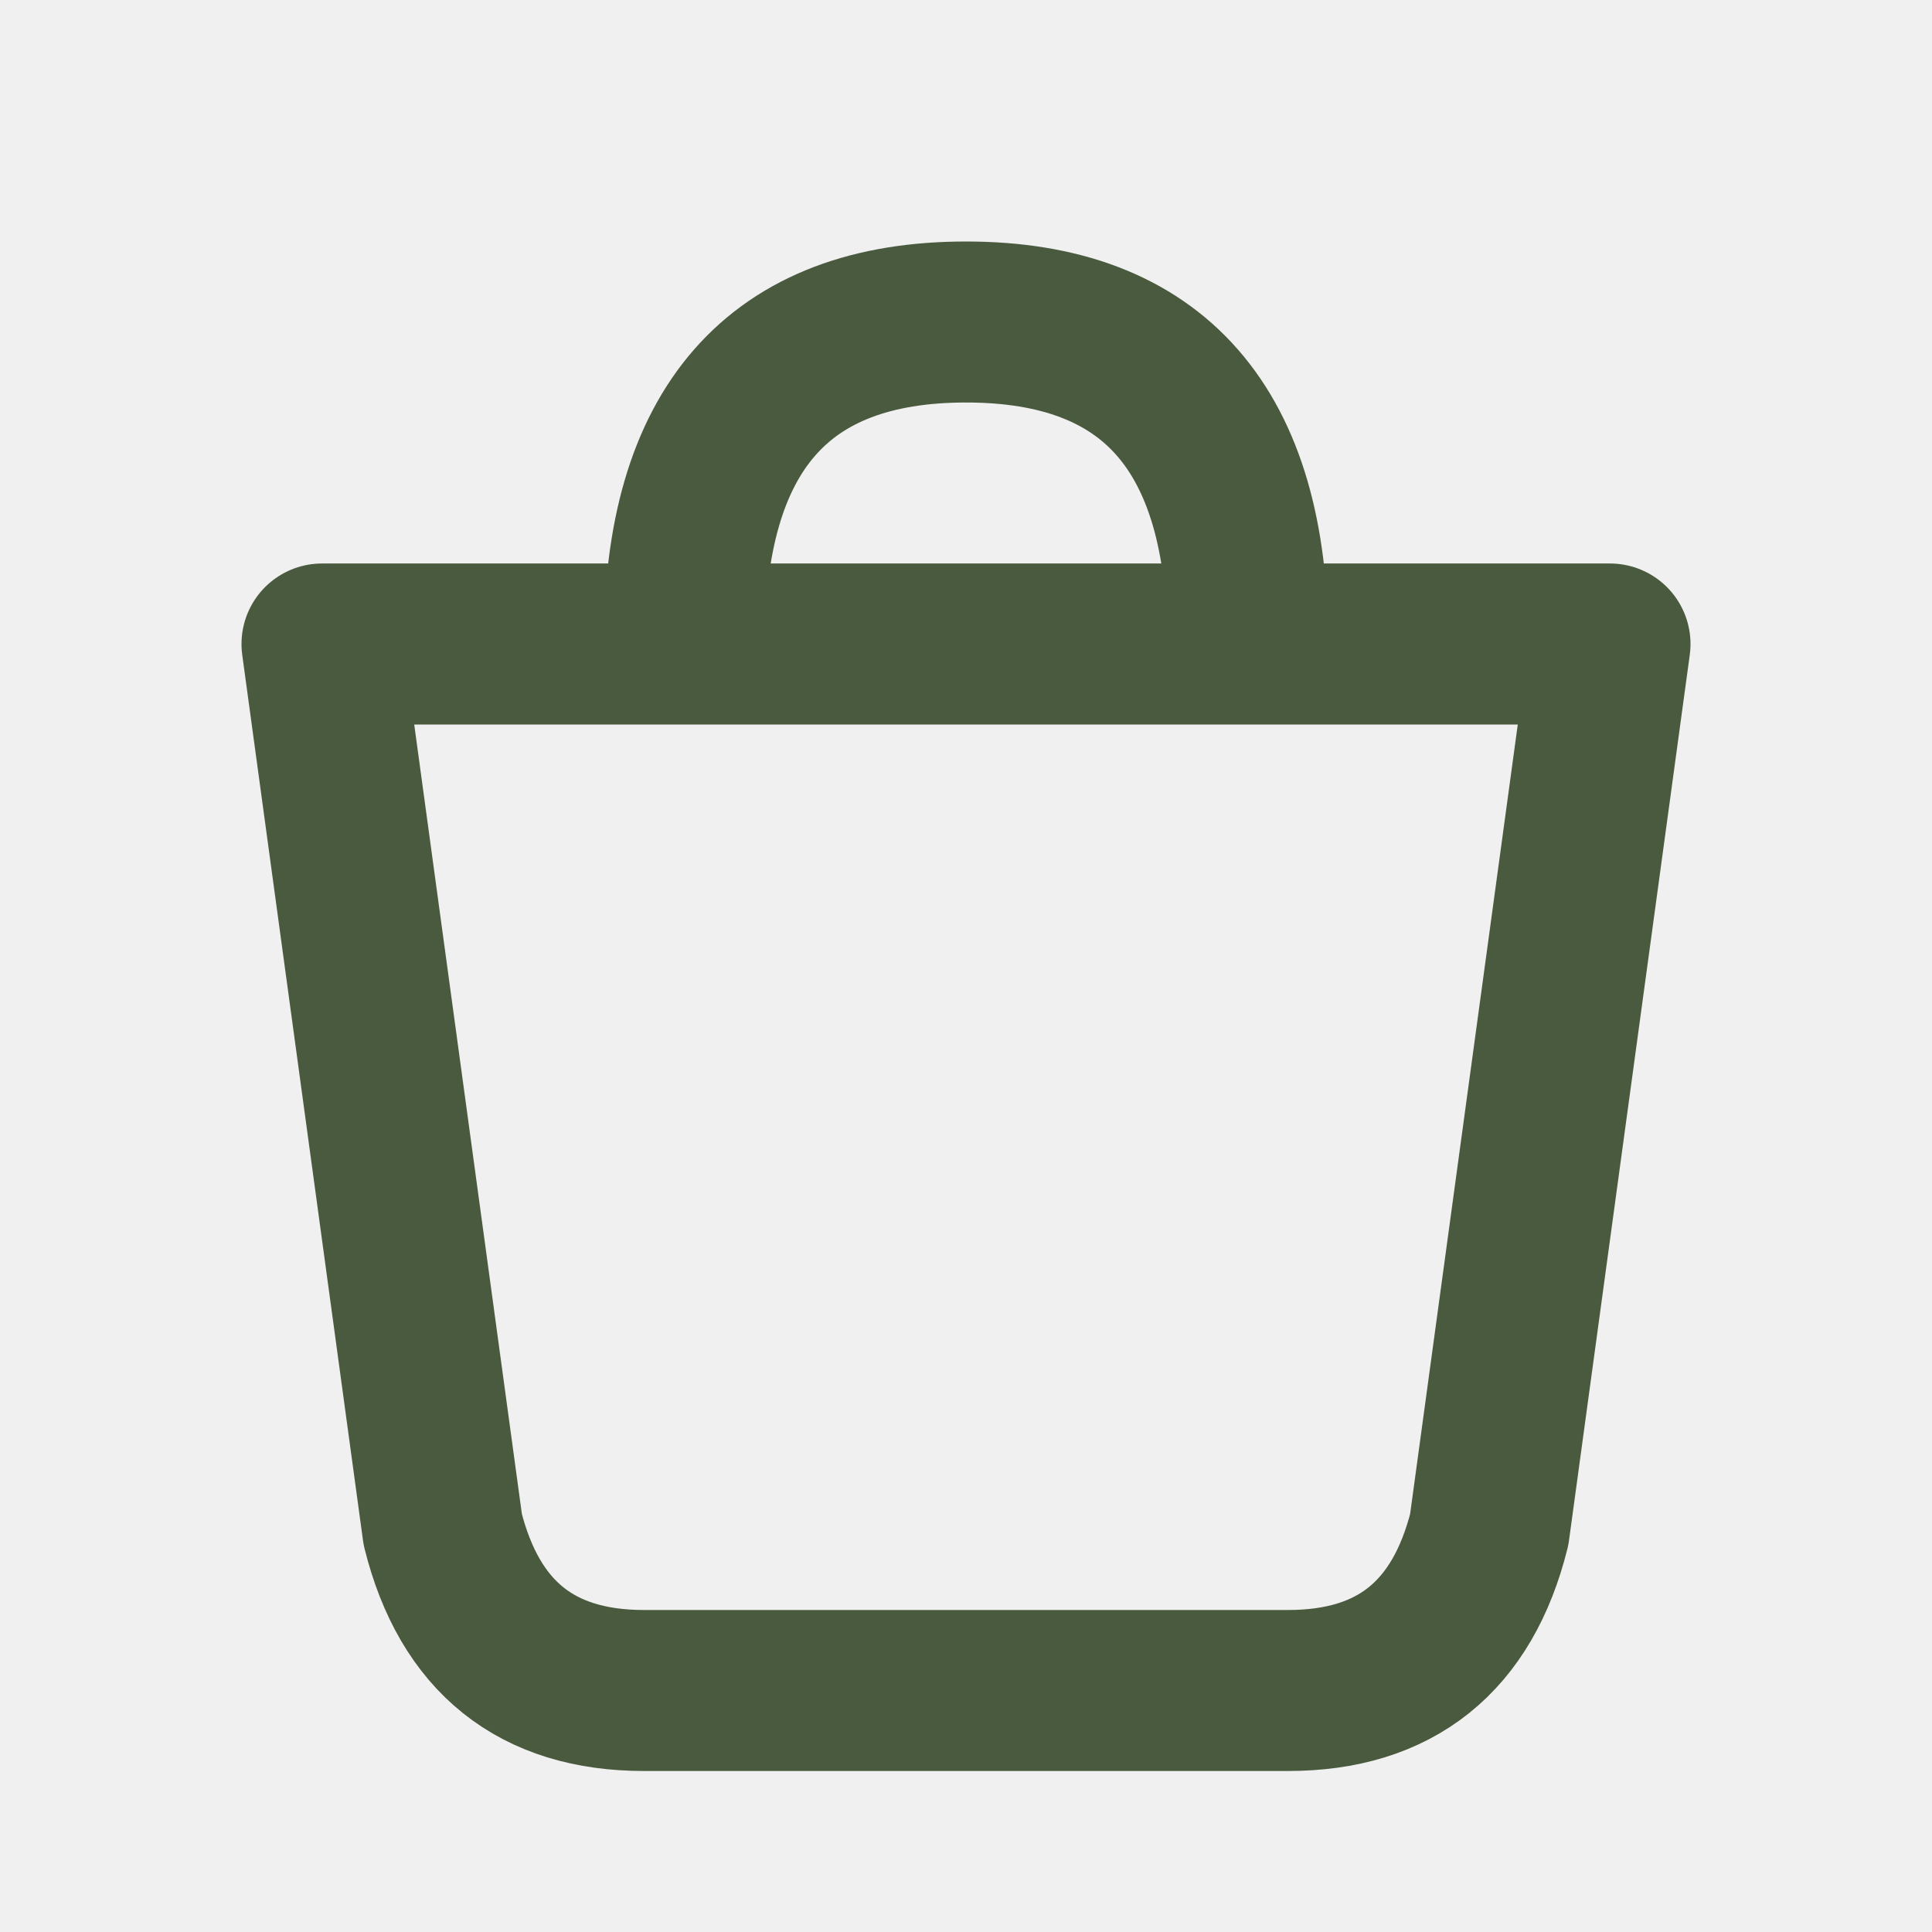
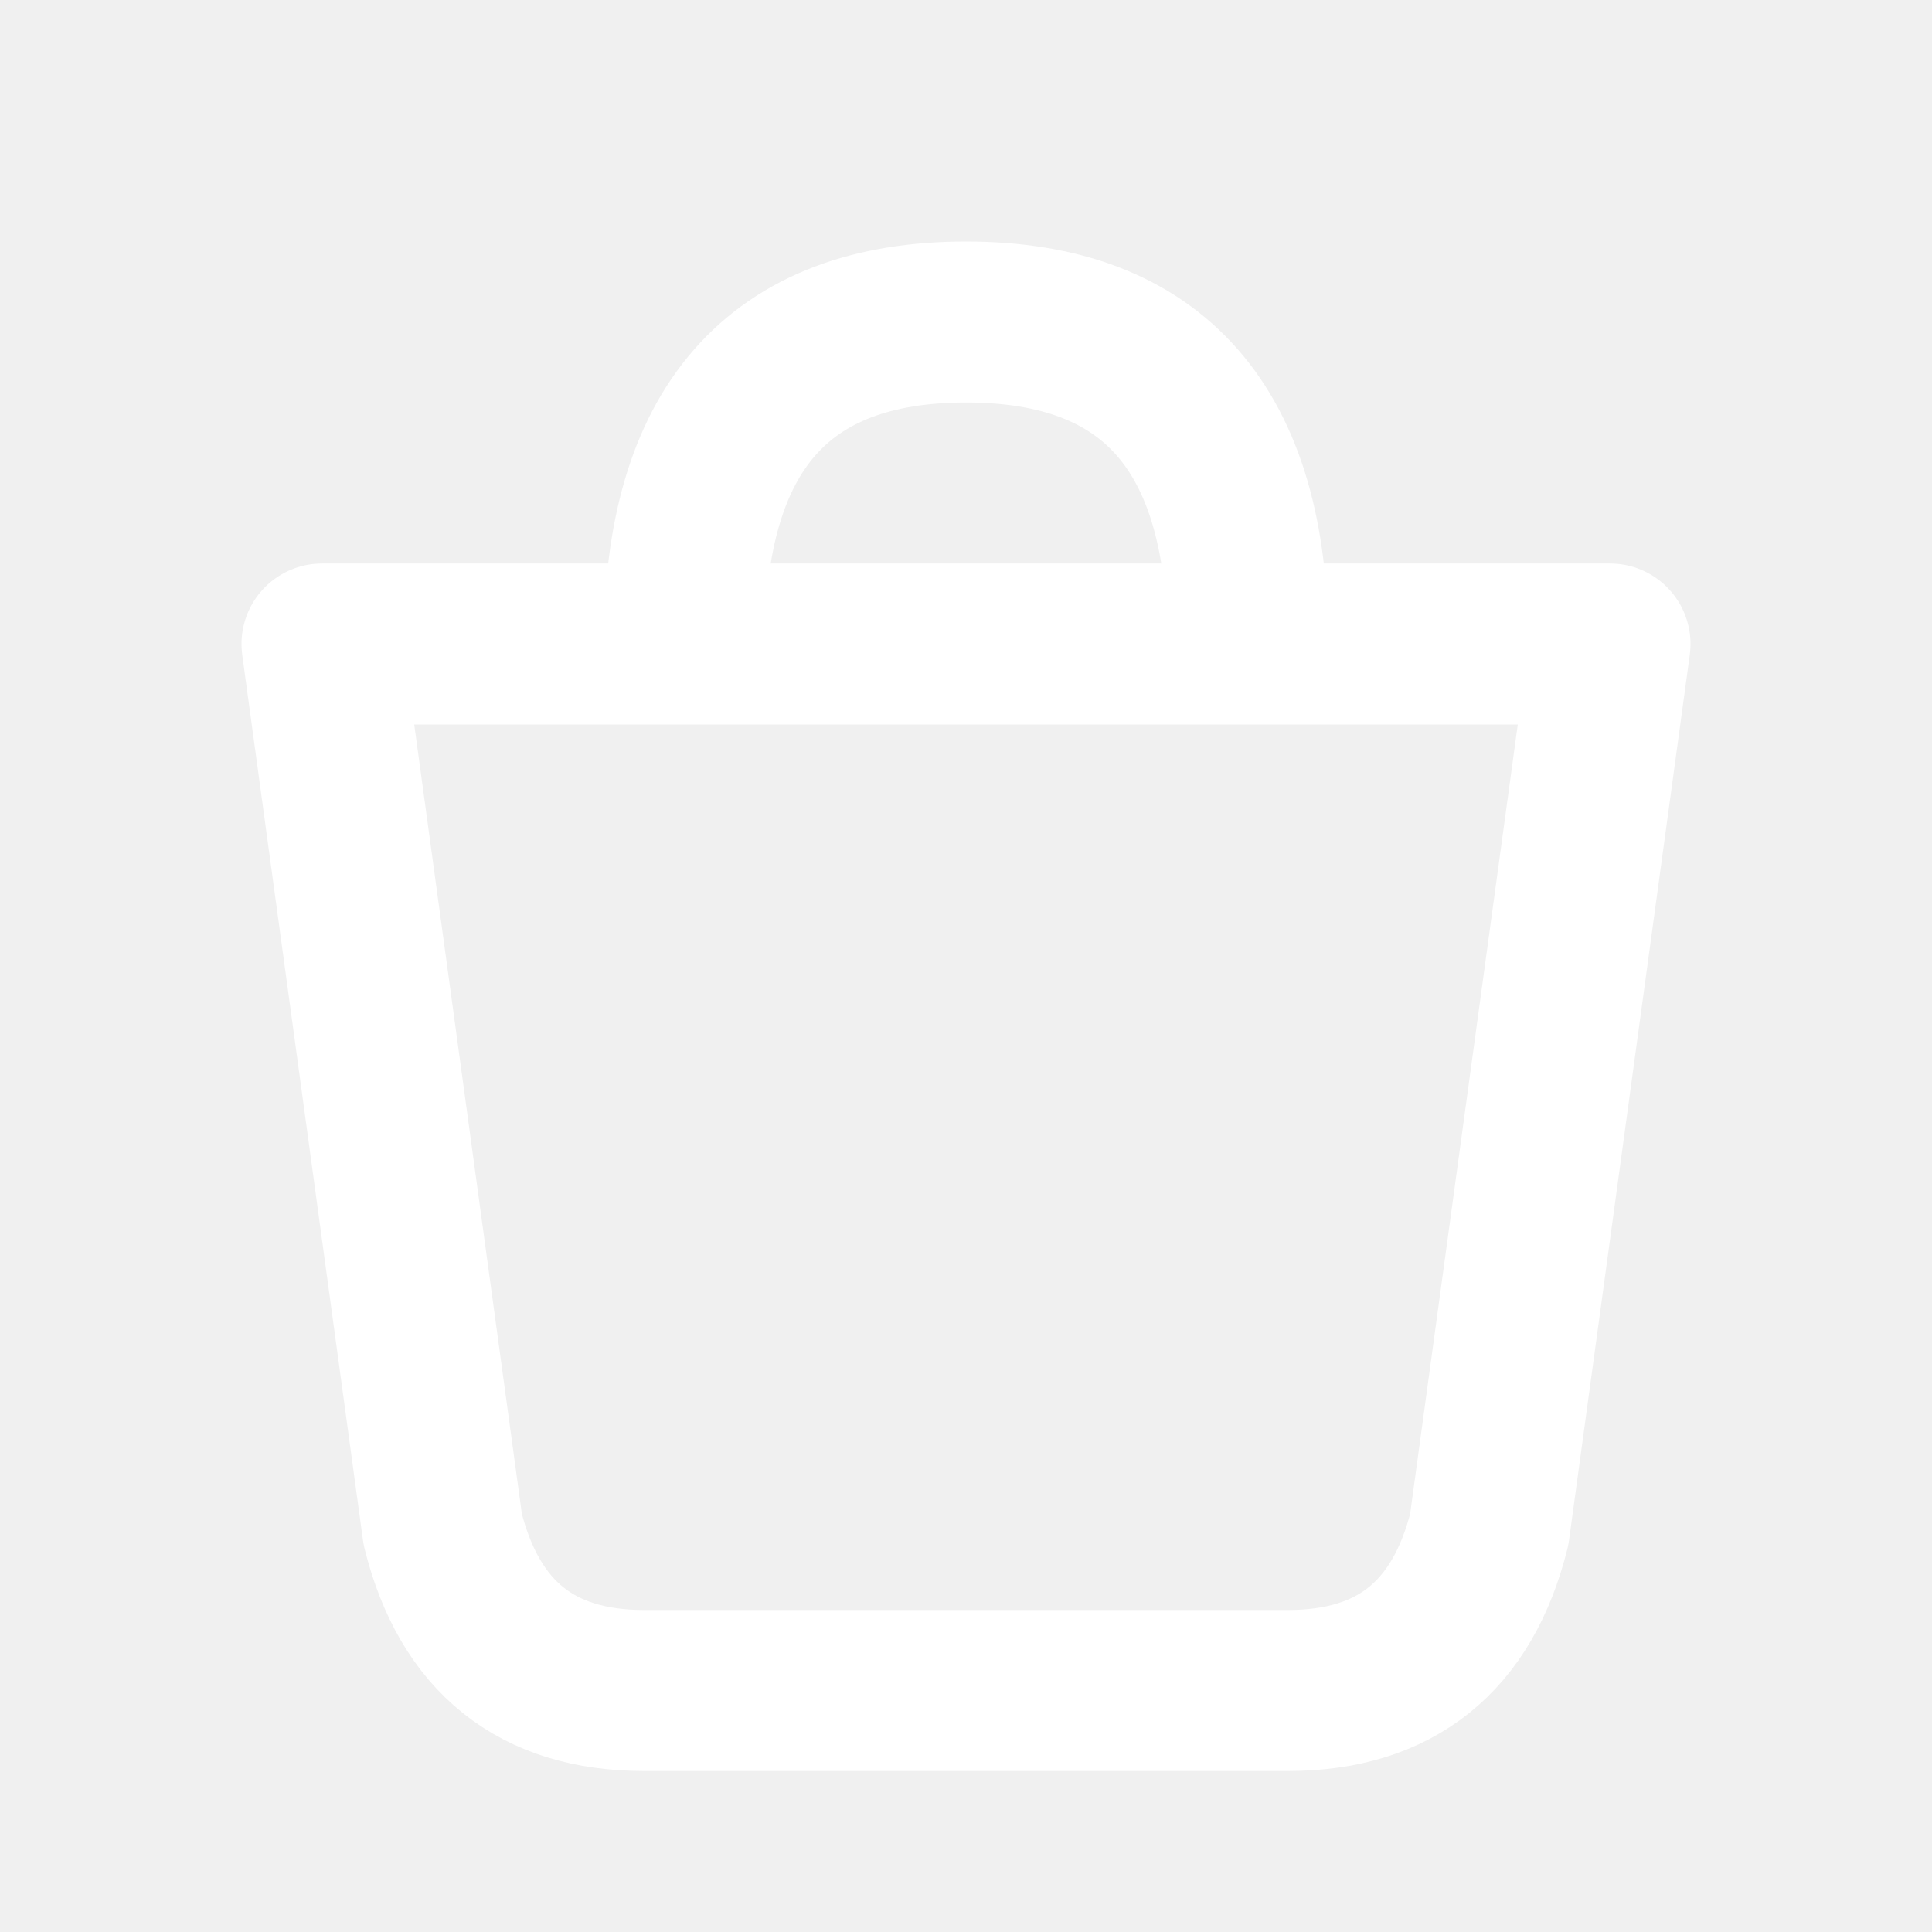
<svg xmlns="http://www.w3.org/2000/svg" viewBox="0 0 24 24" width="64" height="64">
-   <path d="M4 8 H20 L18.5 19 Q18 21 16 21 H8 Q6 21 5.5 19 Z" fill="none" stroke="#4A5A3E" stroke-width="2" stroke-linejoin="round" />
-   <path d="M8.5 8 Q8.5 4 12 4 Q15.5 4 15.5 8" fill="none" stroke="#4A5A3E" stroke-width="2" />
+   <path d="M4 8 H20 L18.5 19 Q18 21 16 21 H8 Q6 21 5.5 19 Z" fill="none" stroke="#FFFFFF" stroke-width="2" stroke-linejoin="round" />
+   <path d="M8.5 8 Q8.5 4 12 4 Q15.5 4 15.5 8" fill="none" stroke="#FFFFFF" stroke-width="2" />
</svg>
